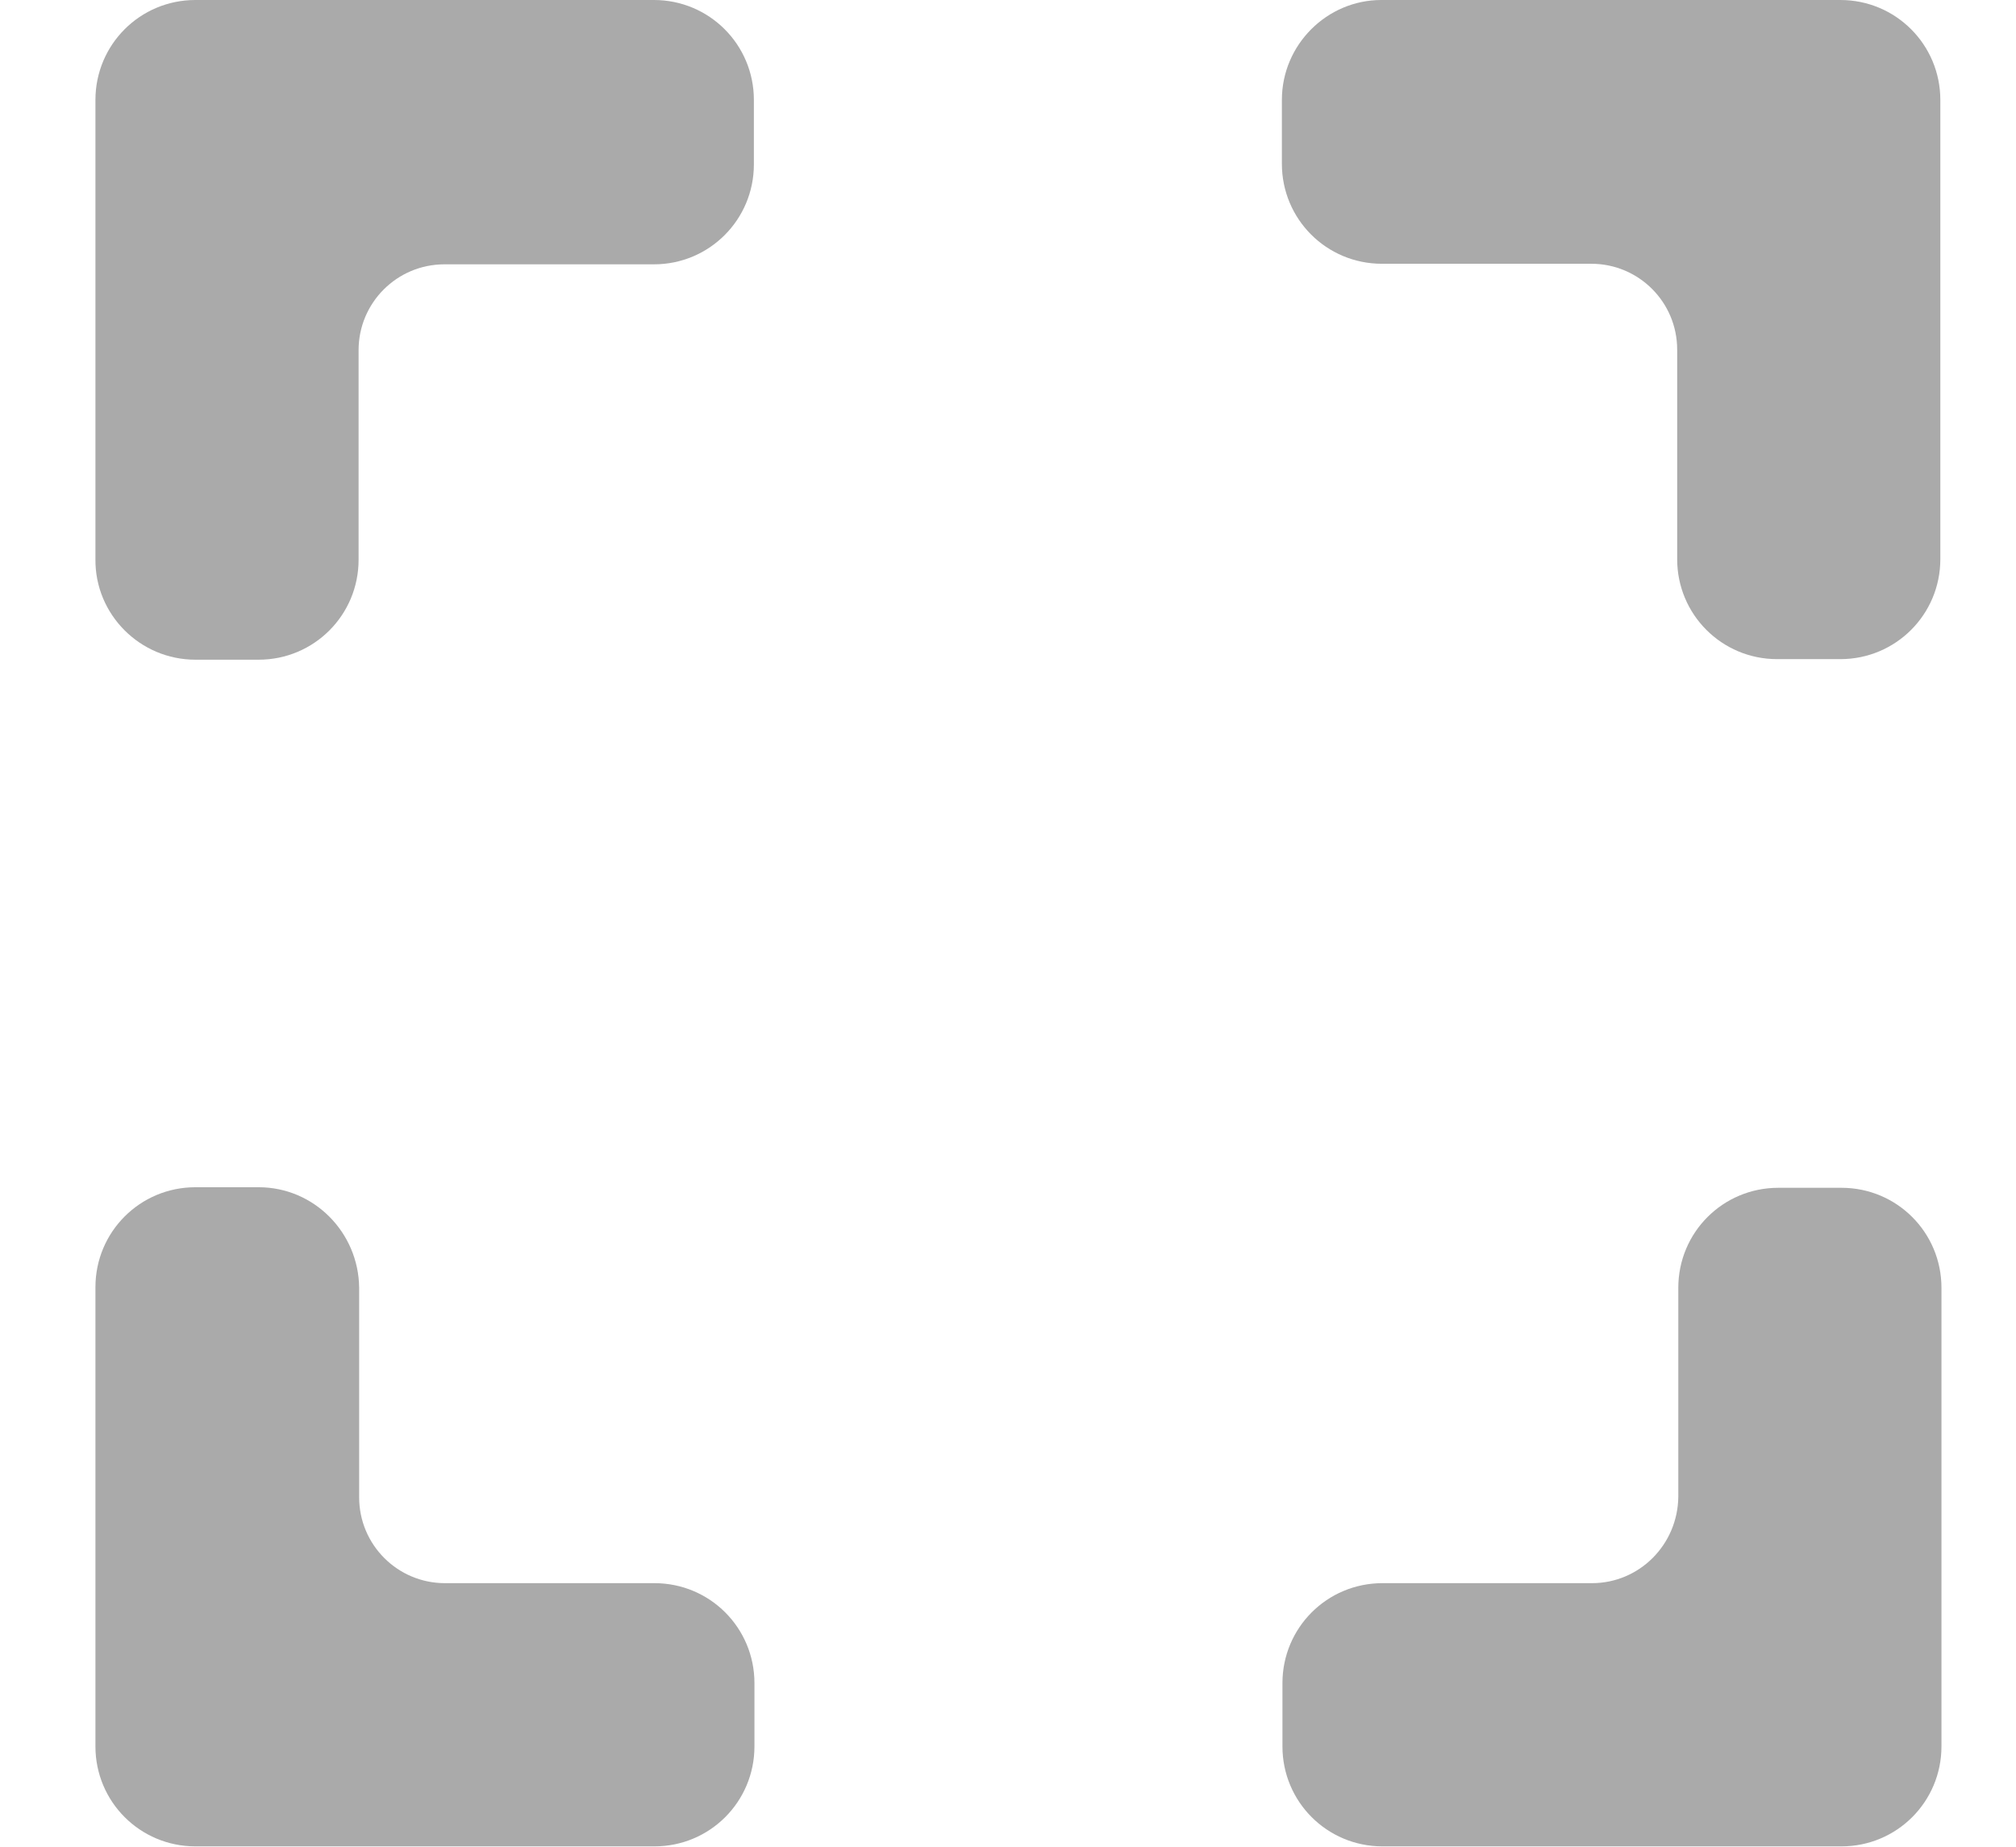
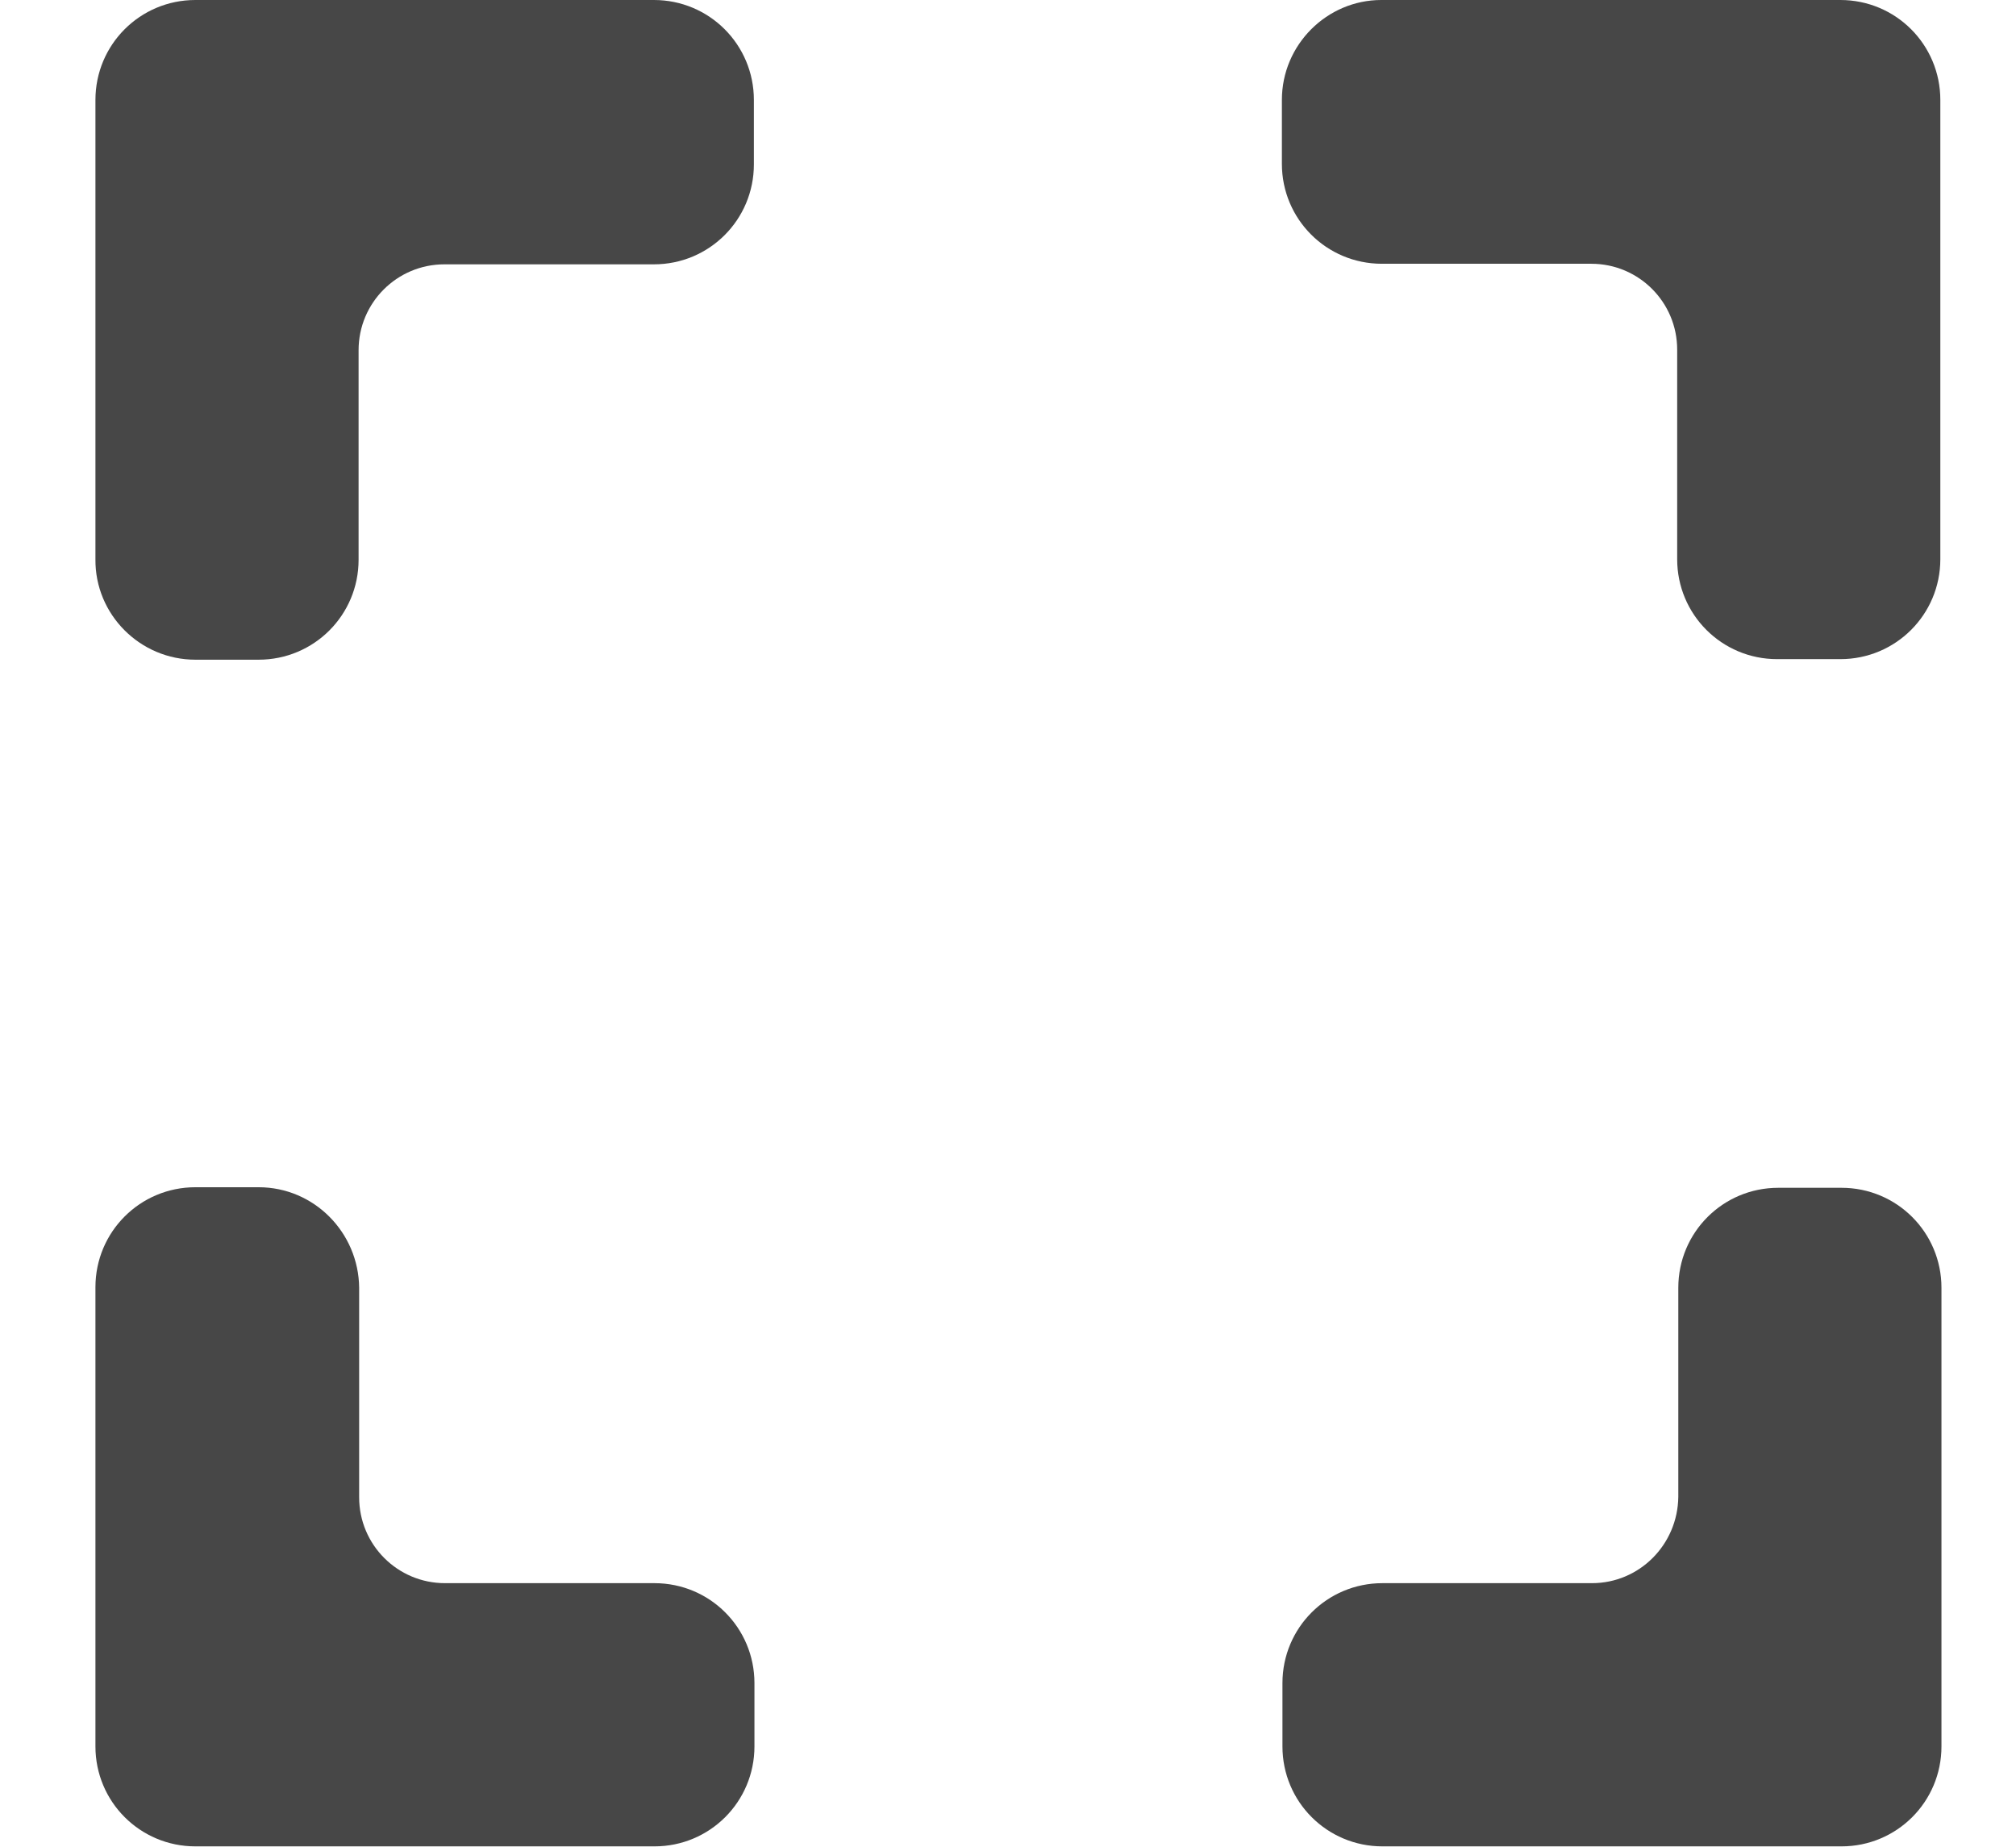
<svg xmlns="http://www.w3.org/2000/svg" version="1.1" id="Capa_1" x="0px" y="0px" viewBox="0 0 357 327" style="enable-background:new 0 0 357 327;" xml:space="preserve">
  <style type="text/css">
- 	.st0{fill:#AAAAAA;}
+ 	.st0{fill:#474747;}
</style>
  <g>
    <g>
      <g>
        <path class="st0" d="M45.8,210.2H34.6c-9.8,0-17.7,7.9-17.7,17.7v81.3c0,9.8,7.9,17.7,17.7,17.7h81.3c9.8,0,17.7-7.9,17.7-17.7     V298c0-9.8-7.9-17.7-17.7-17.7H78.8c-8.4,0-15.2-6.8-15.2-15.2V228C63.5,218.2,55.6,210.2,45.8,210.2z" />
        <path class="st0" d="M34.6,116.8h11.2c9.8,0,17.7-7.9,17.7-17.7V62c0-8.4,6.8-15.2,15.2-15.2h37.1c9.8,0,17.7-7.9,17.7-17.7V17.7     c0-9.8-7.9-17.7-17.7-17.7H34.6c-9.8,0-17.7,7.9-17.7,17.7V99C16.8,108.8,24.8,116.8,34.6,116.8z" />
        <path class="st0" d="M227,17.7V29c0,9.8,7.9,17.7,17.7,17.7h37.1c8.4,0,15.2,6.8,15.2,15.2V99c0,9.8,7.9,17.7,17.7,17.7h11.2     c9.8,0,17.7-7.9,17.7-17.7V17.7c0-9.8-7.9-17.7-17.7-17.7h-81.3C235,0,227,7.9,227,17.7z" />
-         <path class="st0" d="M281.9,280.3h-37.1c-9.8,0-17.7,7.9-17.7,17.7v11.2c0,9.8,7.9,17.7,17.7,17.7h81.3c9.8,0,17.7-7.9,17.7-17.7     V228c0-9.8-7.9-17.7-17.7-17.7h-11.2c-9.8,0-17.7,7.9-17.7,17.7V265C297.1,273.5,290.3,280.3,281.9,280.3z" />
+         <path class="st0" d="M281.9,280.3h-37.1c-9.8,0-17.7,7.9-17.7,17.7v11.2c0,9.8,7.9,17.7,17.7,17.7h81.3c9.8,0,17.7-7.9,17.7-17.7     V228c0-9.8-7.9-17.7-17.7-17.7h-11.2c-9.8,0-17.7,7.9-17.7,17.7v37C297.1,273.5,290.3,280.3,281.9,280.3z" />
      </g>
    </g>
  </g>
</svg>
